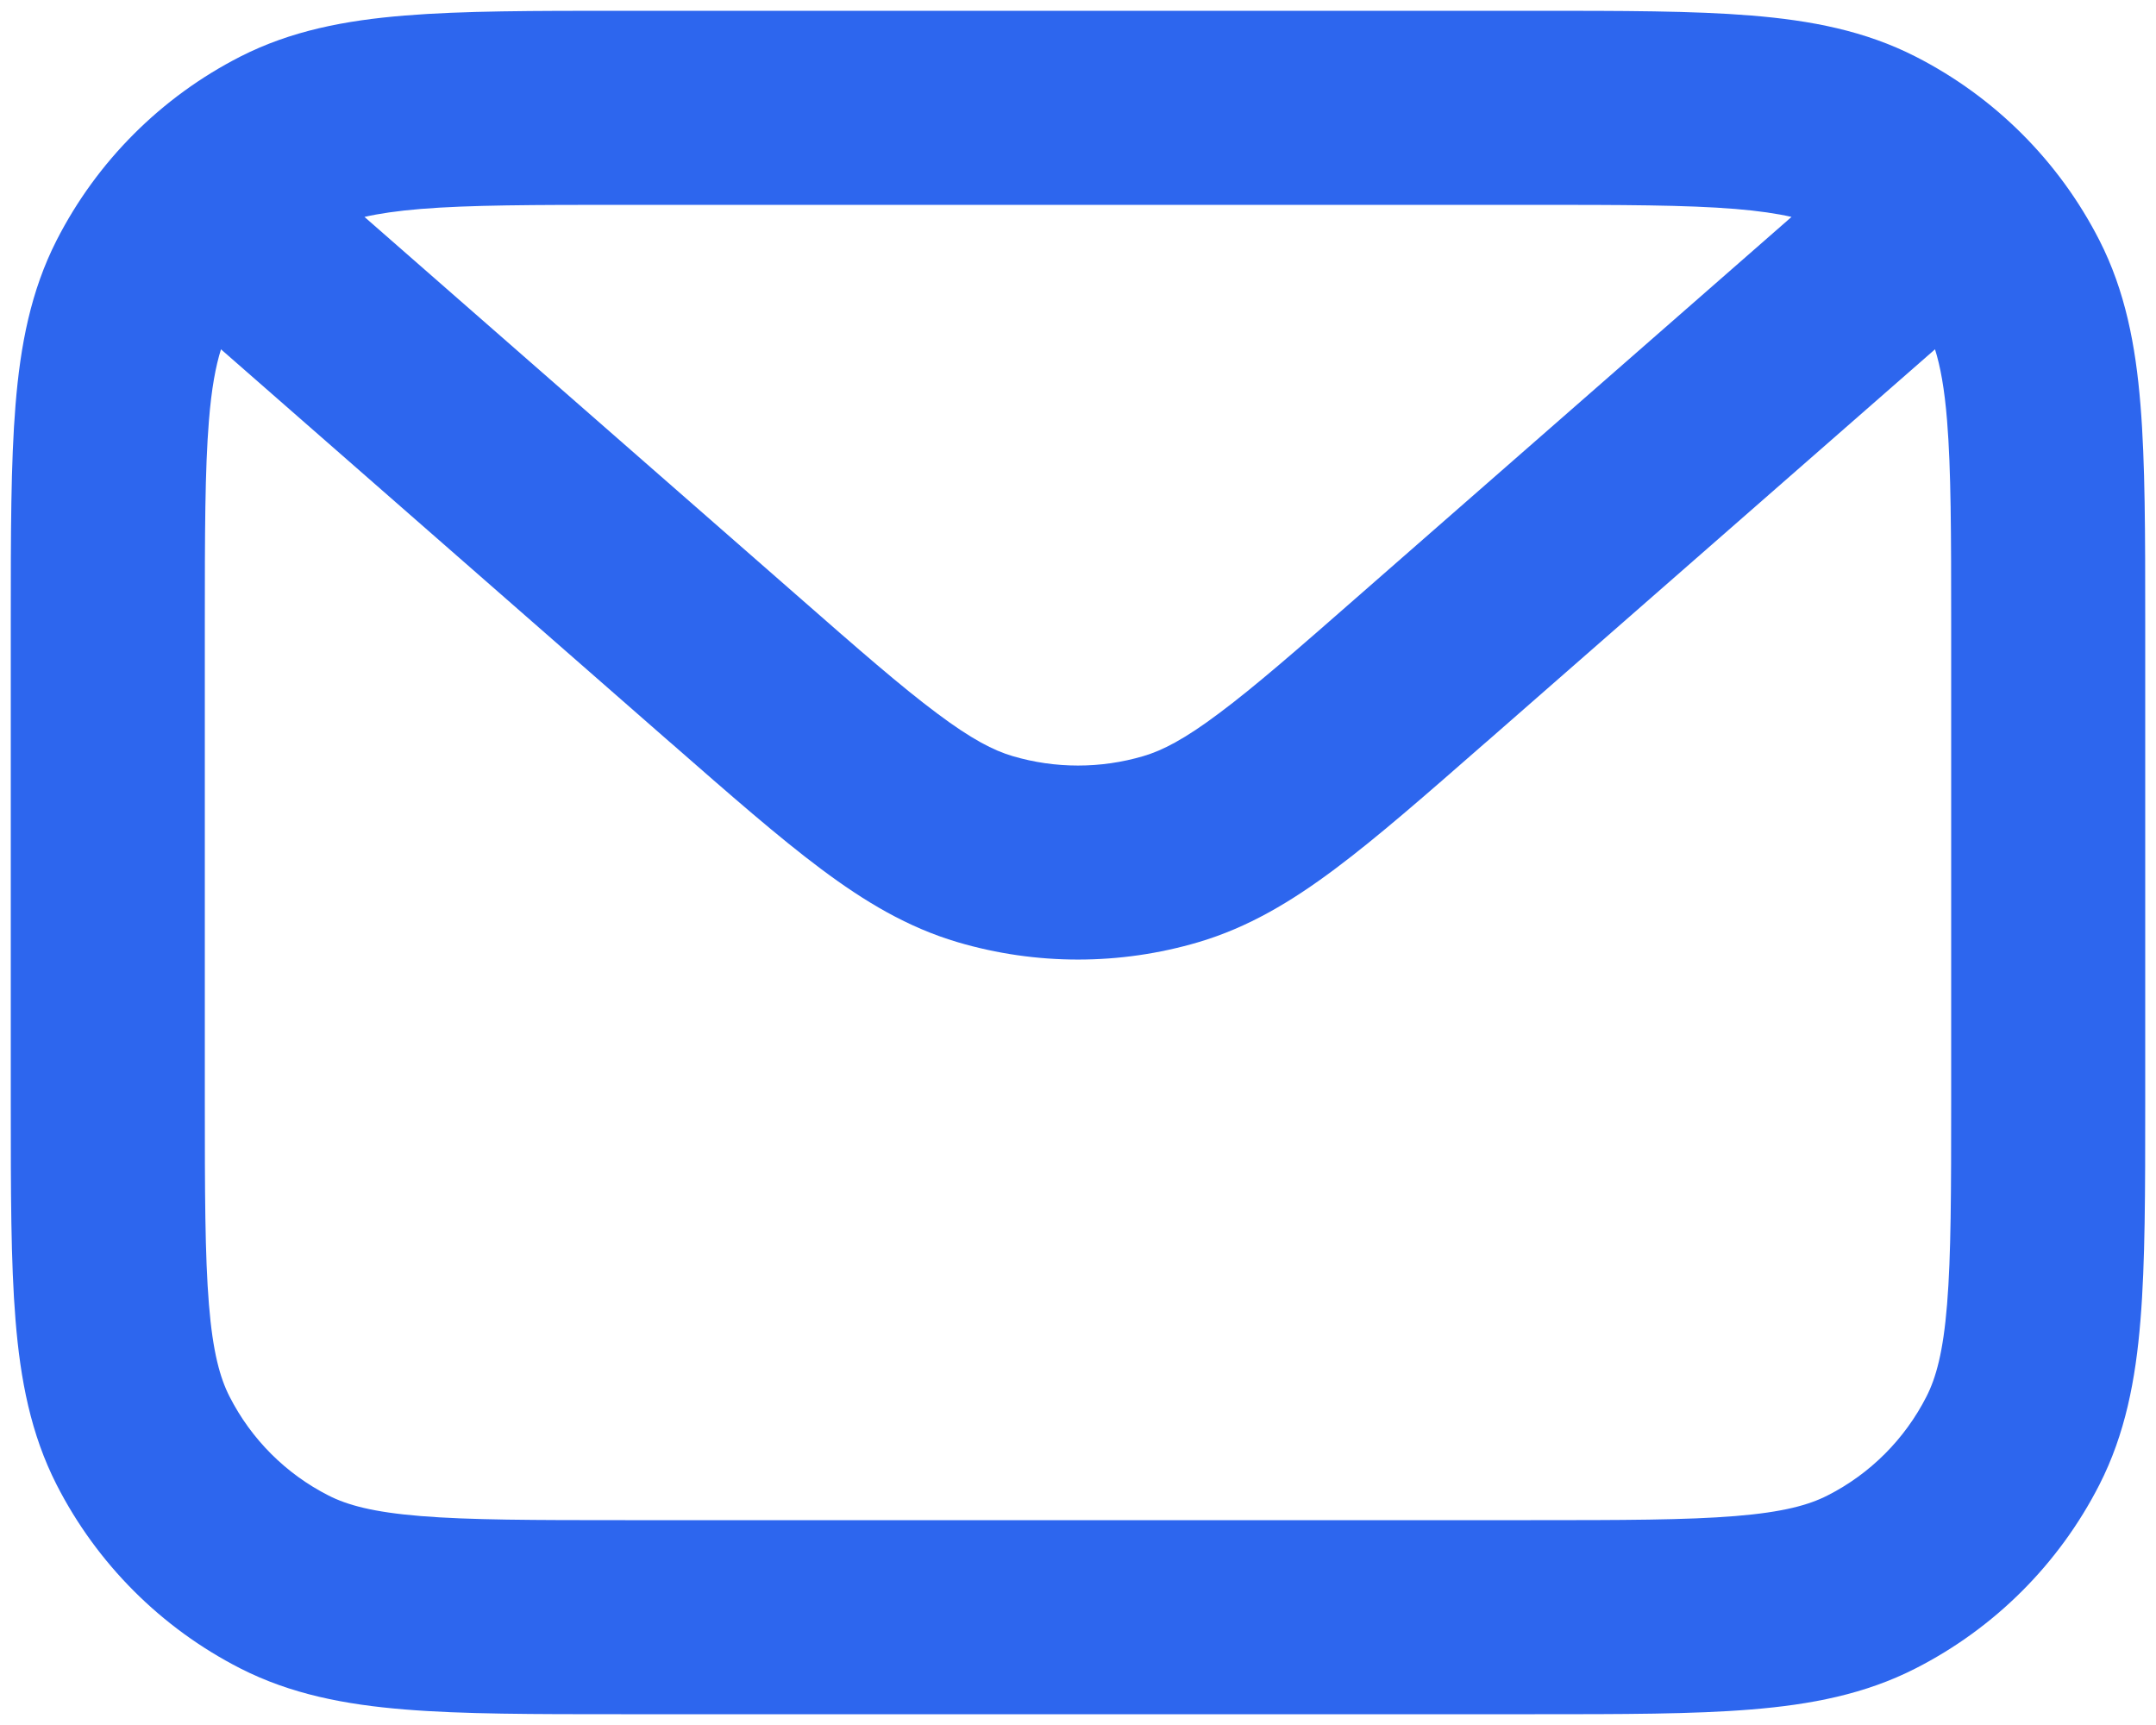
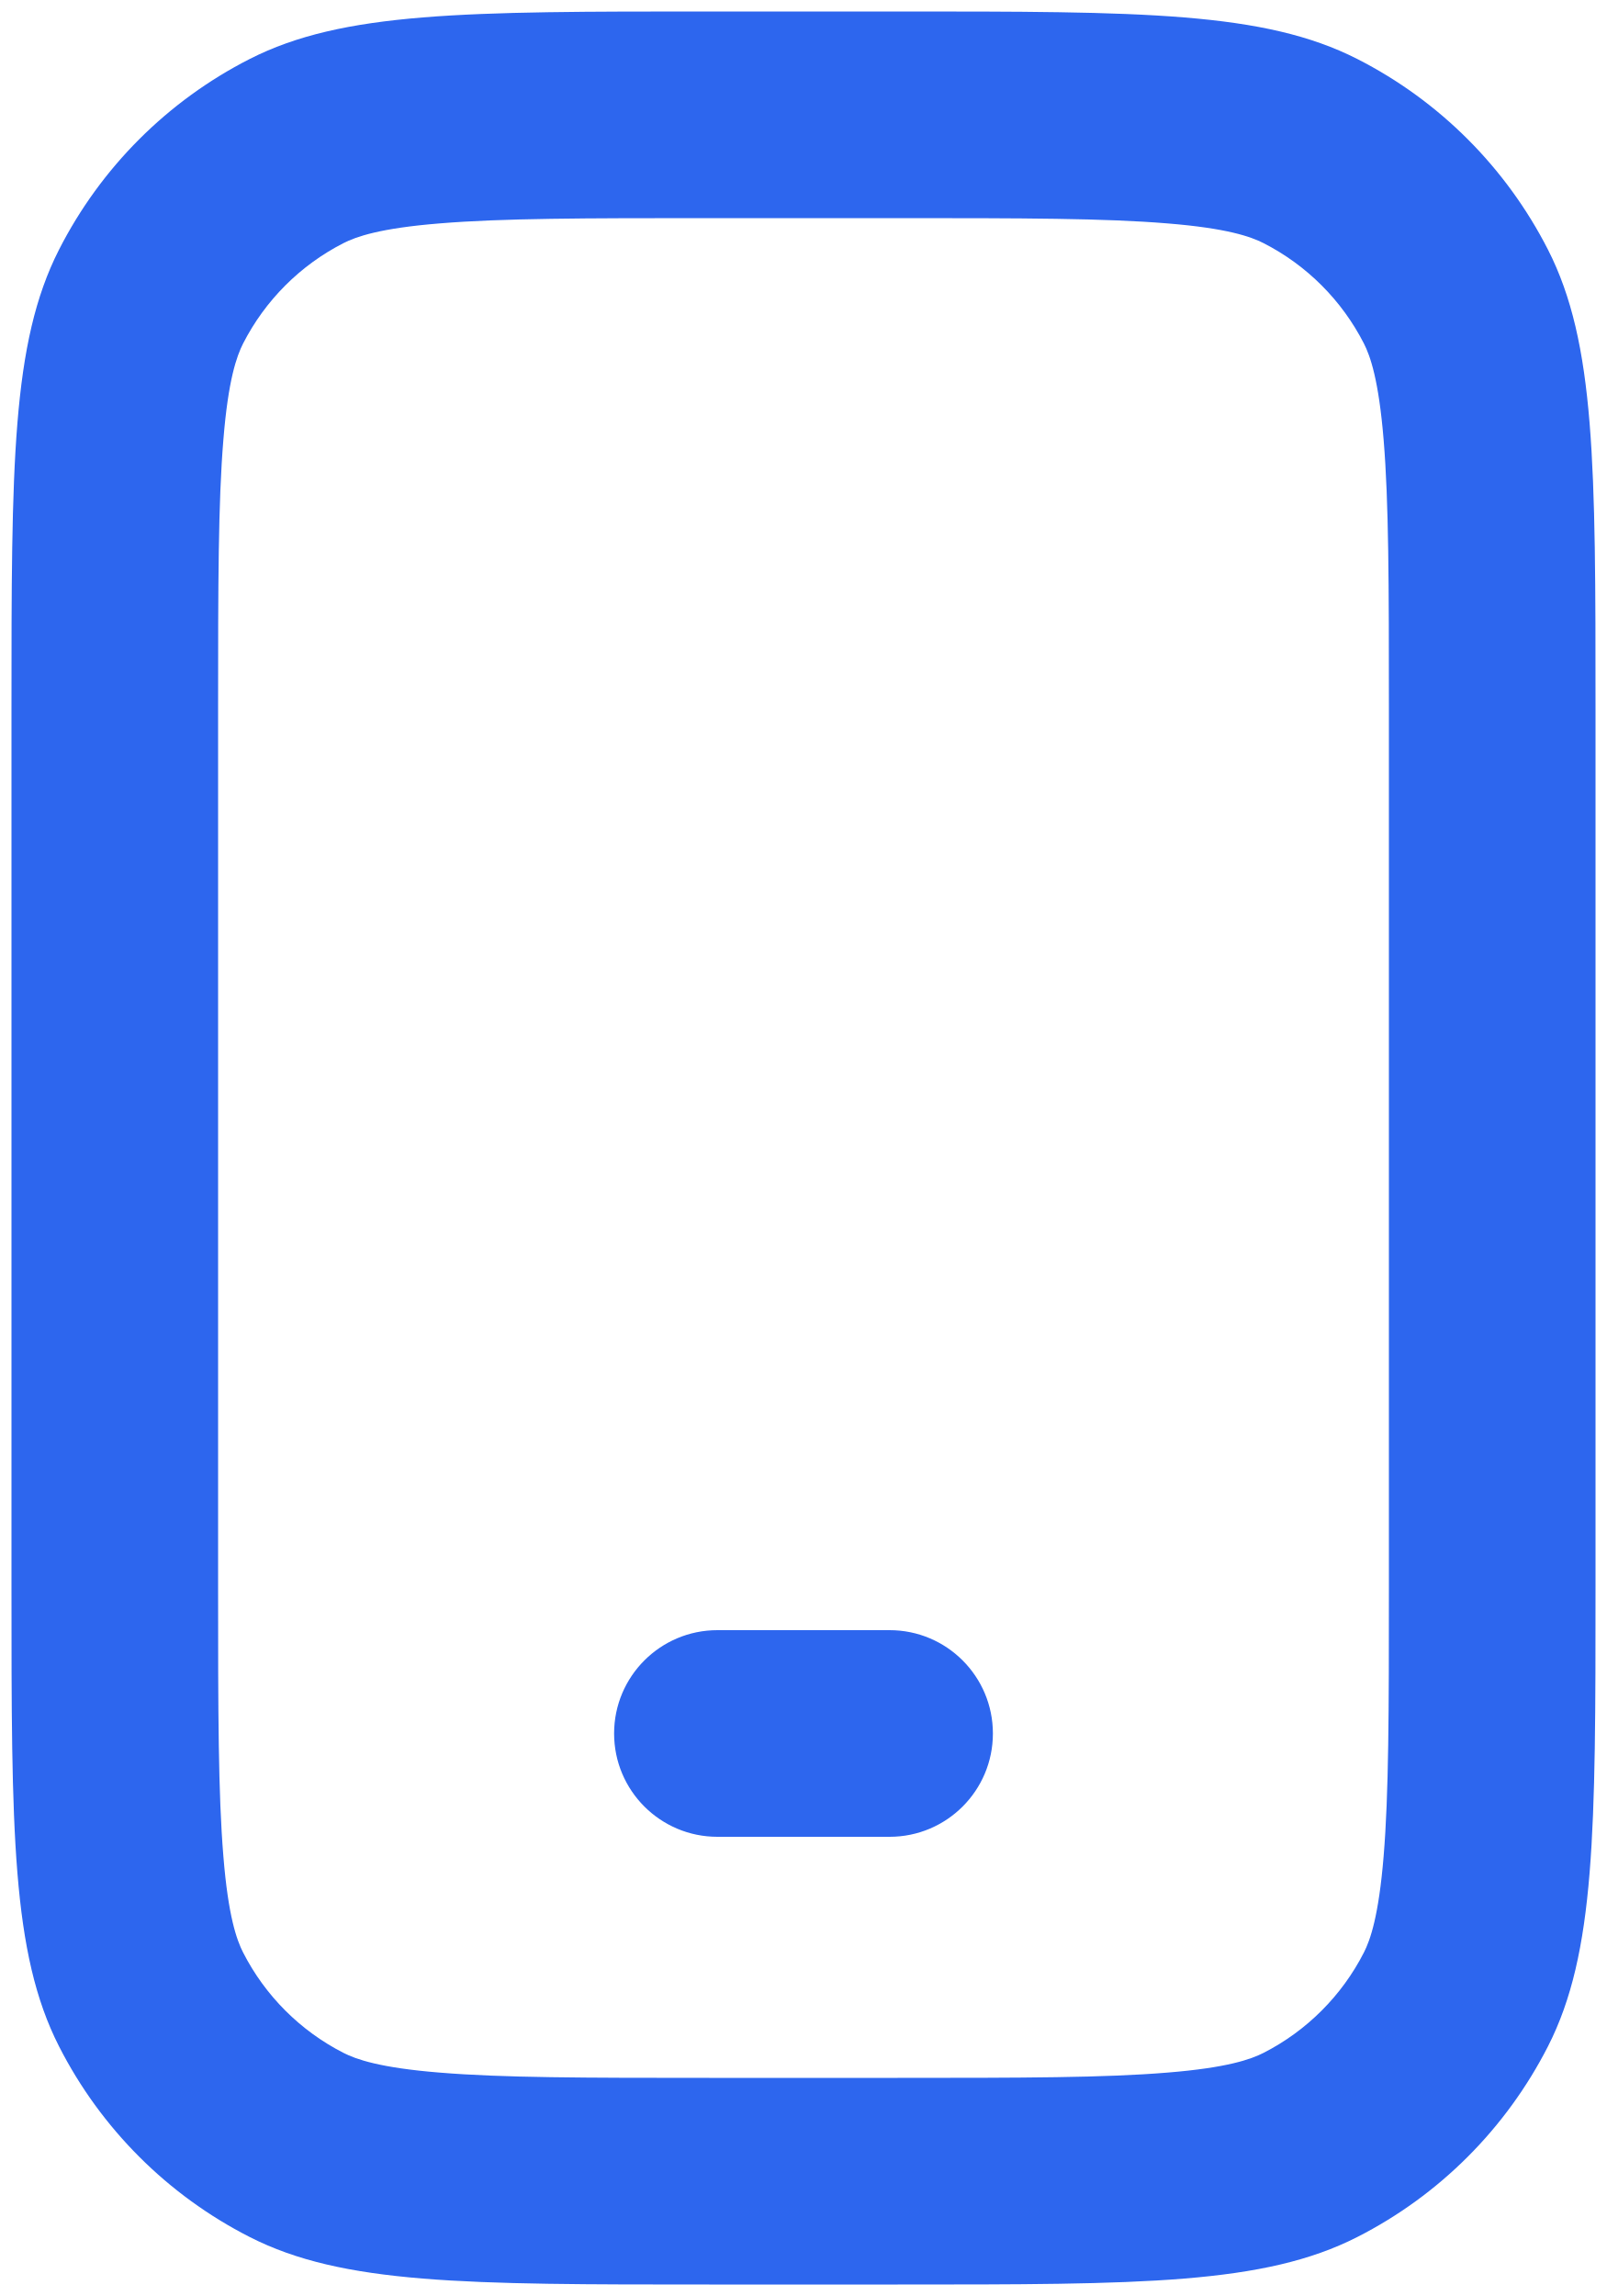
- <svg xmlns="http://www.w3.org/2000/svg" width="20" height="16" viewBox="0 0 20 16" fill="none">
-   <path fill-rule="evenodd" clip-rule="evenodd" d="M5.8 0.1H5.762H5.762C4.954 0.1 4.293 0.1 3.756 0.144C3.2 0.189 2.698 0.286 2.229 0.525C1.496 0.899 0.899 1.496 0.525 2.229C0.286 2.698 0.189 3.2 0.144 3.756C0.1 4.293 0.1 4.954 0.1 5.762V5.762V5.8V10.2V10.238V10.238C0.1 11.046 0.1 11.707 0.144 12.244C0.189 12.8 0.286 13.302 0.525 13.771C0.899 14.504 1.496 15.101 2.229 15.475C2.698 15.714 3.2 15.811 3.756 15.856C4.293 15.9 4.954 15.9 5.762 15.9H5.8H14.2H14.238C15.046 15.9 15.707 15.9 16.244 15.856C16.8 15.811 17.302 15.714 17.77 15.475C18.504 15.101 19.101 14.504 19.475 13.771C19.714 13.302 19.811 12.8 19.856 12.244C19.9 11.707 19.9 11.046 19.9 10.238V10.2V5.8V5.762C19.9 4.954 19.9 4.293 19.856 3.756C19.811 3.2 19.714 2.698 19.475 2.229C19.101 1.496 18.504 0.899 17.77 0.525C17.302 0.286 16.8 0.189 16.244 0.144C15.707 0.1 15.046 0.1 14.238 0.1H14.238H14.2H5.8ZM3.381 2.012C3.516 1.981 3.685 1.956 3.903 1.938C4.358 1.901 4.945 1.9 5.8 1.9H14.2C15.055 1.9 15.642 1.901 16.097 1.938C16.315 1.956 16.484 1.981 16.619 2.012L12.61 5.52C12.033 6.026 11.637 6.371 11.307 6.617C10.987 6.857 10.783 6.961 10.607 7.013C10.211 7.13 9.789 7.13 9.393 7.013C9.217 6.961 9.013 6.857 8.693 6.617C8.363 6.371 7.967 6.026 7.39 5.52L3.381 2.012ZM2.05 3.24C2.001 3.396 1.962 3.602 1.938 3.903C1.901 4.358 1.9 4.945 1.9 5.8V10.2C1.9 11.055 1.901 11.642 1.938 12.097C1.974 12.542 2.041 12.78 2.129 12.953C2.33 13.348 2.651 13.67 3.047 13.871C3.219 13.959 3.458 14.026 3.903 14.062C4.358 14.099 4.945 14.1 5.8 14.1H14.2C15.055 14.1 15.642 14.099 16.097 14.062C16.542 14.026 16.78 13.959 16.953 13.871C17.349 13.67 17.67 13.348 17.871 12.953C17.959 12.78 18.026 12.542 18.062 12.097C18.099 11.642 18.1 11.055 18.1 10.2V5.8C18.1 4.945 18.099 4.358 18.062 3.903C18.038 3.602 17.999 3.396 17.95 3.24L13.796 6.875L13.769 6.898C13.224 7.375 12.777 7.766 12.385 8.059C11.979 8.363 11.58 8.602 11.117 8.739C10.388 8.954 9.612 8.954 8.883 8.739C8.42 8.602 8.021 8.363 7.615 8.059C7.223 7.766 6.776 7.375 6.231 6.898L6.204 6.875L2.05 3.24Z" fill="#2D66EE" />
+ <svg xmlns="http://www.w3.org/2000/svg" width="14" height="20" viewBox="0 0 14 20" fill="none">
+   <path fill-rule="evenodd" clip-rule="evenodd" d="M6.18 1.9H7.82C8.914 1.9 9.626 1.901 10.169 1.946C10.692 1.988 10.898 2.062 11.008 2.118C11.384 2.31 11.69 2.616 11.882 2.992C11.938 3.102 12.011 3.308 12.054 3.831C12.099 4.374 12.1 5.086 12.1 6.18V13.82C12.1 14.914 12.099 15.626 12.054 16.169C12.011 16.692 11.938 16.898 11.882 17.008C11.69 17.384 11.384 17.69 11.008 17.882C10.898 17.938 10.692 18.012 10.169 18.054C9.626 18.099 8.914 18.1 7.82 18.1H6.18C5.086 18.1 4.374 18.099 3.831 18.054C3.308 18.012 3.102 17.938 2.992 17.882C2.616 17.69 2.31 17.384 2.118 17.008C2.062 16.898 1.988 16.692 1.946 16.169C1.901 15.626 1.9 14.914 1.9 13.82V6.18C1.9 5.086 1.901 4.374 1.946 3.831C1.988 3.308 2.062 3.102 2.118 2.992C2.31 2.616 2.616 2.31 2.992 2.118C3.102 2.062 3.308 1.988 3.831 1.946C4.374 1.901 5.086 1.9 6.18 1.9ZM0.1 6.18C0.1 4.052 0.1 2.988 0.514 2.175C0.878 1.46 1.46 0.878 2.175 0.514C2.988 0.1 4.052 0.1 6.18 0.1H7.82C9.948 0.1 11.012 0.1 11.825 0.514C12.54 0.878 13.121 1.46 13.486 2.175C13.9 2.988 13.9 4.052 13.9 6.18V13.82C13.9 15.948 13.9 17.012 13.486 17.825C13.121 18.54 12.54 19.122 11.825 19.486C11.012 19.9 9.948 19.9 7.82 19.9H6.18C4.052 19.9 2.988 19.9 2.175 19.486C1.46 19.122 0.878 18.54 0.514 17.825C0.1 17.012 0.1 15.948 0.1 13.82V6.18ZM6.25 14.2C5.753 14.2 5.35 14.603 5.35 15.1C5.35 15.597 5.753 16 6.25 16H7.75C8.247 16 8.65 15.597 8.65 15.1C8.65 14.603 8.247 14.2 7.75 14.2H6.25Z" fill="#2D66EE" />
</svg>
